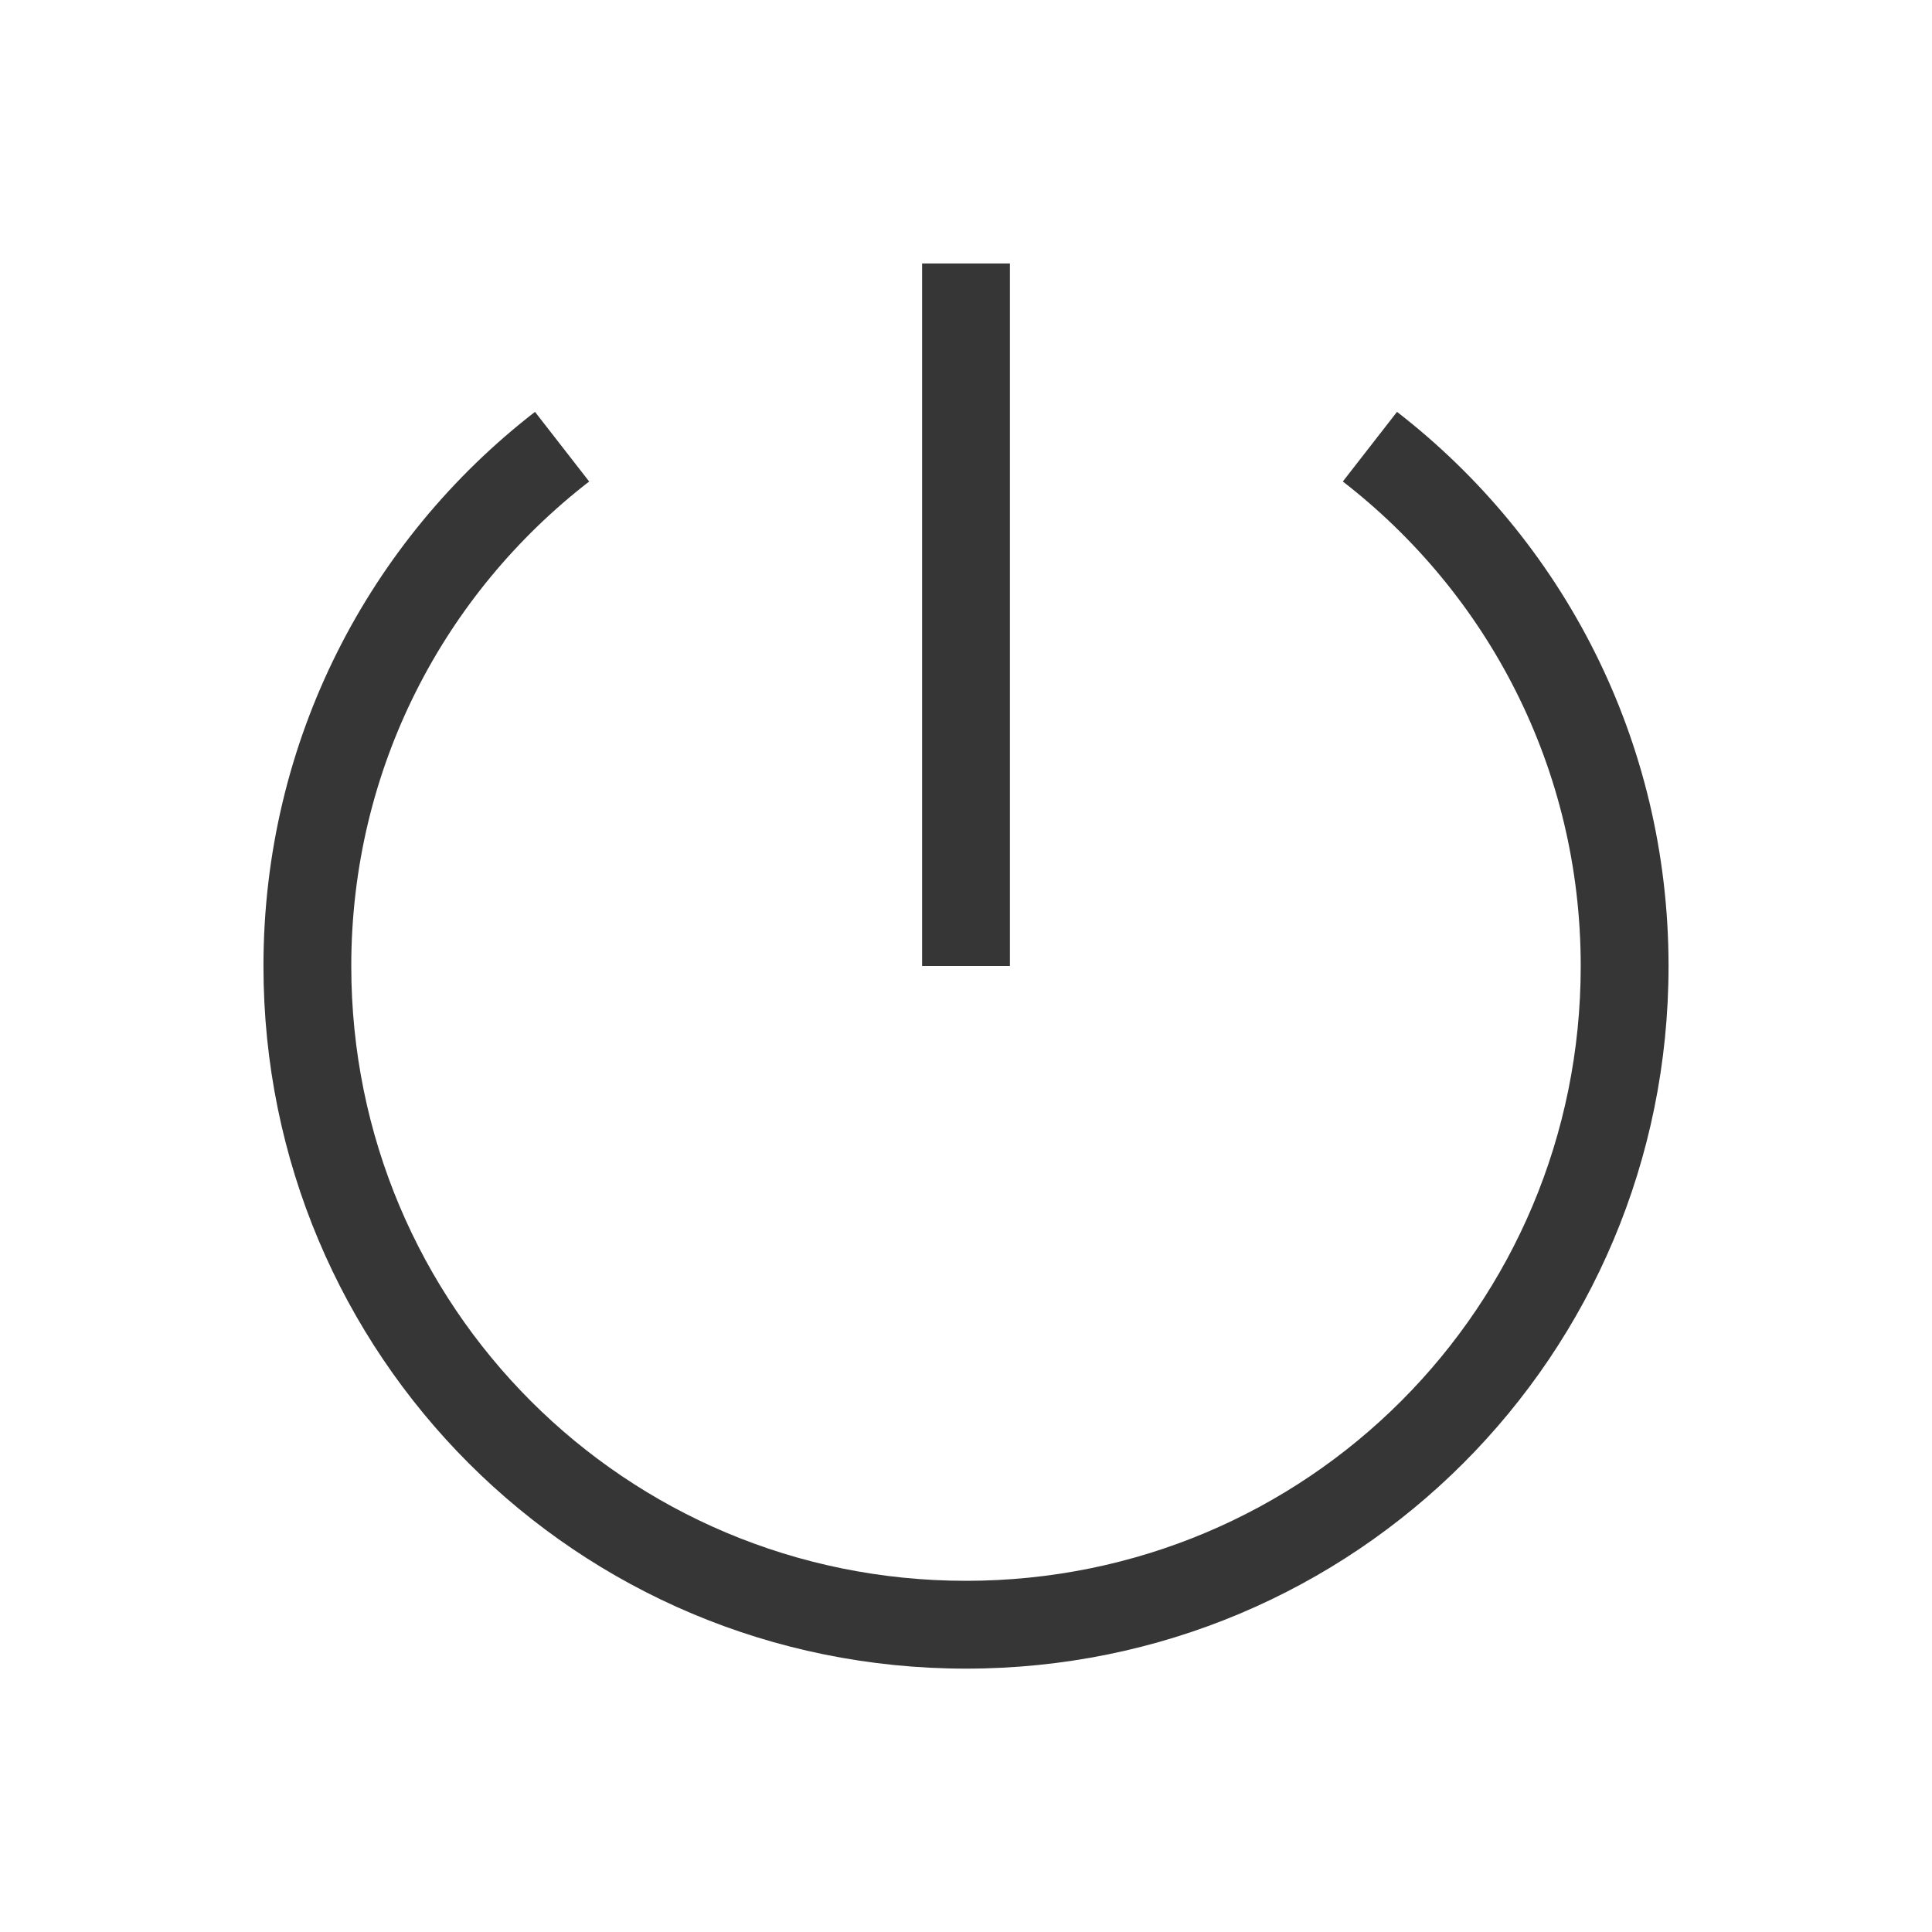
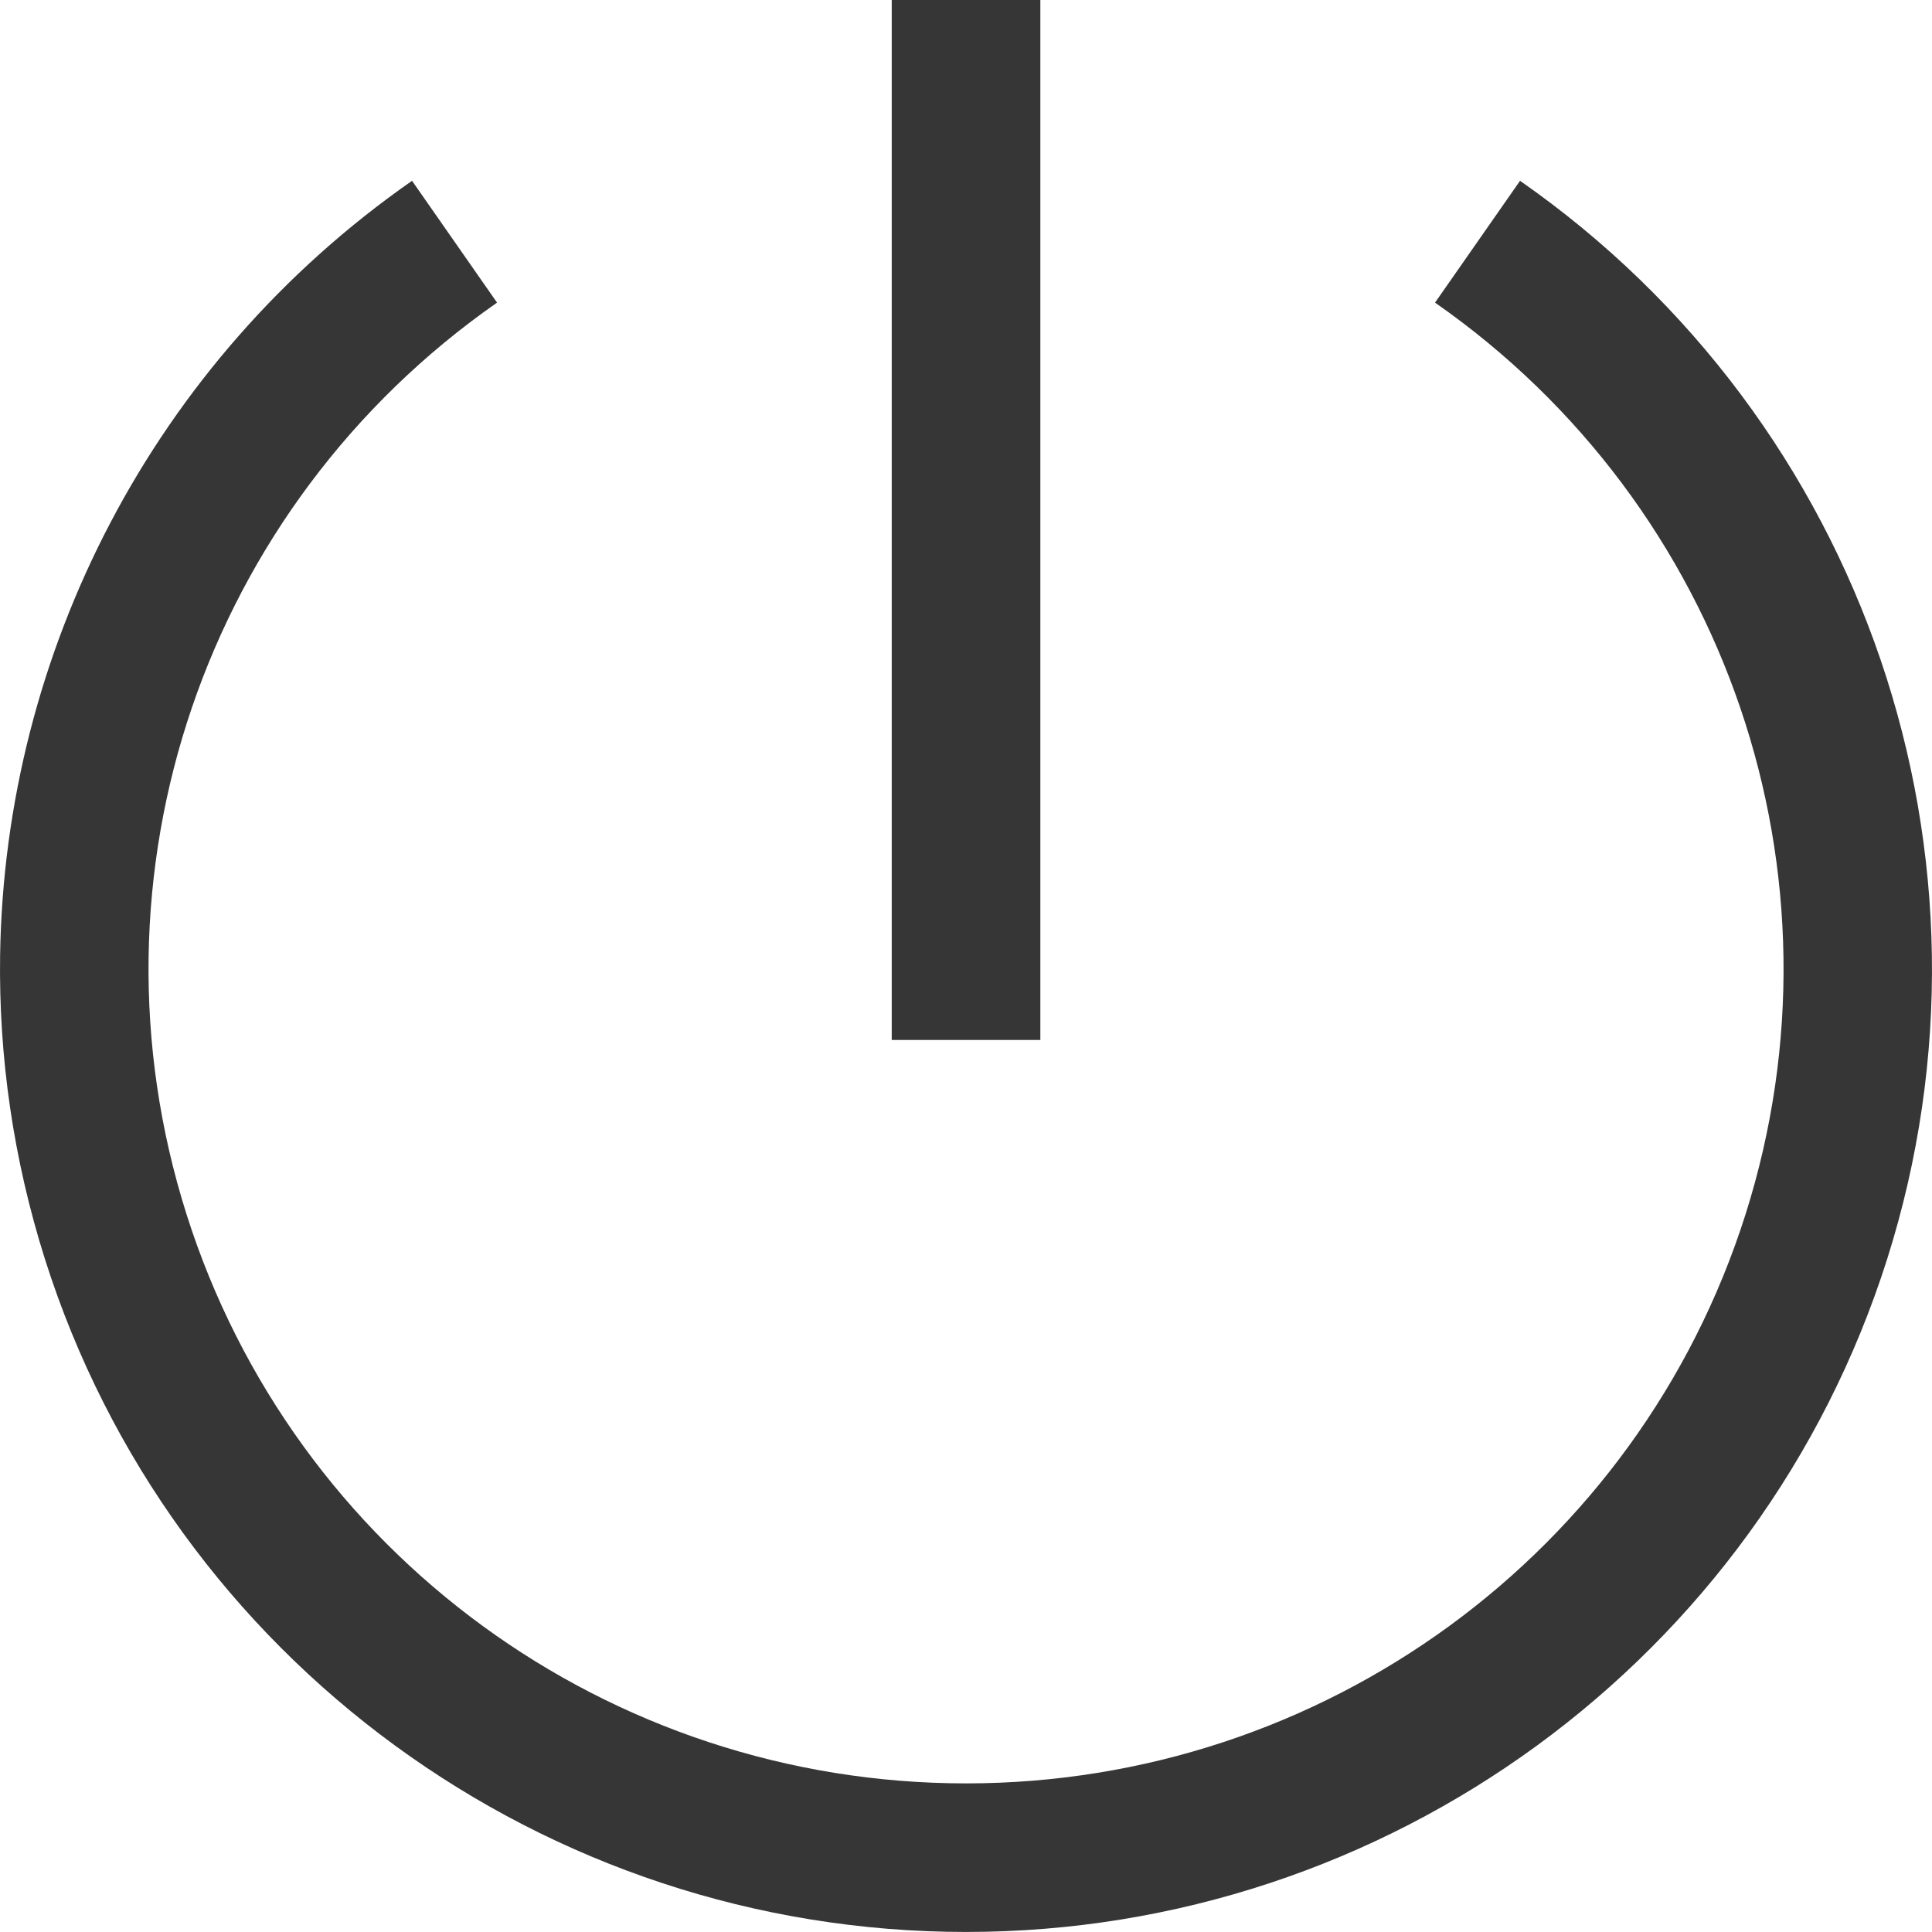
- <svg xmlns="http://www.w3.org/2000/svg" version="1.1" viewBox="0 0 22 22">
-   <defs>
+ <svg xmlns="http://www.w3.org/2000/svg" version="1.1" viewBox="0 0 22 22" id="svg1">
+   <defs id="defs1">
    <style id="current-color-scheme" type="text/css">.ColorScheme-Text {
        color:#363636;
      }</style>
  </defs>
-   <path class="ColorScheme-Text" d="m10.5 3v8h1v-8h-1zm-4.408 1.69c-1.882 1.457-3.092 3.734-3.092 6.311 0 4.432 3.568 8 8 8s8-3.568 8-8c0-2.577-1.21-4.854-3.092-6.311l-0.617 0.793c1.647 1.275 2.709 3.263 2.709 5.518 0 3.878-3.122 7-7 7s-7-3.122-7-7c0-2.255 1.061-4.243 2.709-5.518l-0.617-0.793z" fill="currentColor" />
+   <g id="g1" transform="matrix(0.6875,0,0,0.6875,2.3208176e-6,-9.2812498e-6)">
+     <g transform="matrix(2.461352,0,0,2.460743,-130.4498,-789.8986)" fill="#363636" id="g2">
+       <path d="m 53,327.43 c -0.01,0.68 0.088,1.369 0.301,2.043 0.853,2.696 3.365,4.531 6.199,4.531 2.834,0 5.346,-1.836 6.199,-4.531 0.853,-2.696 -0.148,-5.636 -2.471,-7.256 l -0.572,0.82 c 1.968,1.373 2.812,3.853 2.09,6.135 -0.722,2.282 -2.843,3.832 -5.246,3.832 -2.403,0 -4.524,-1.55 -5.246,-3.832 -0.722,-2.282 0.122,-4.761 2.09,-6.135 l -0.572,-0.82 c -1.742,1.215 -2.741,3.173 -2.772,5.213 z" id="path1-5" />
+       <path d="m 59,321 v 7 h 1 v -7 z" id="path2" />
+     </g>
+   </g>
</svg>
